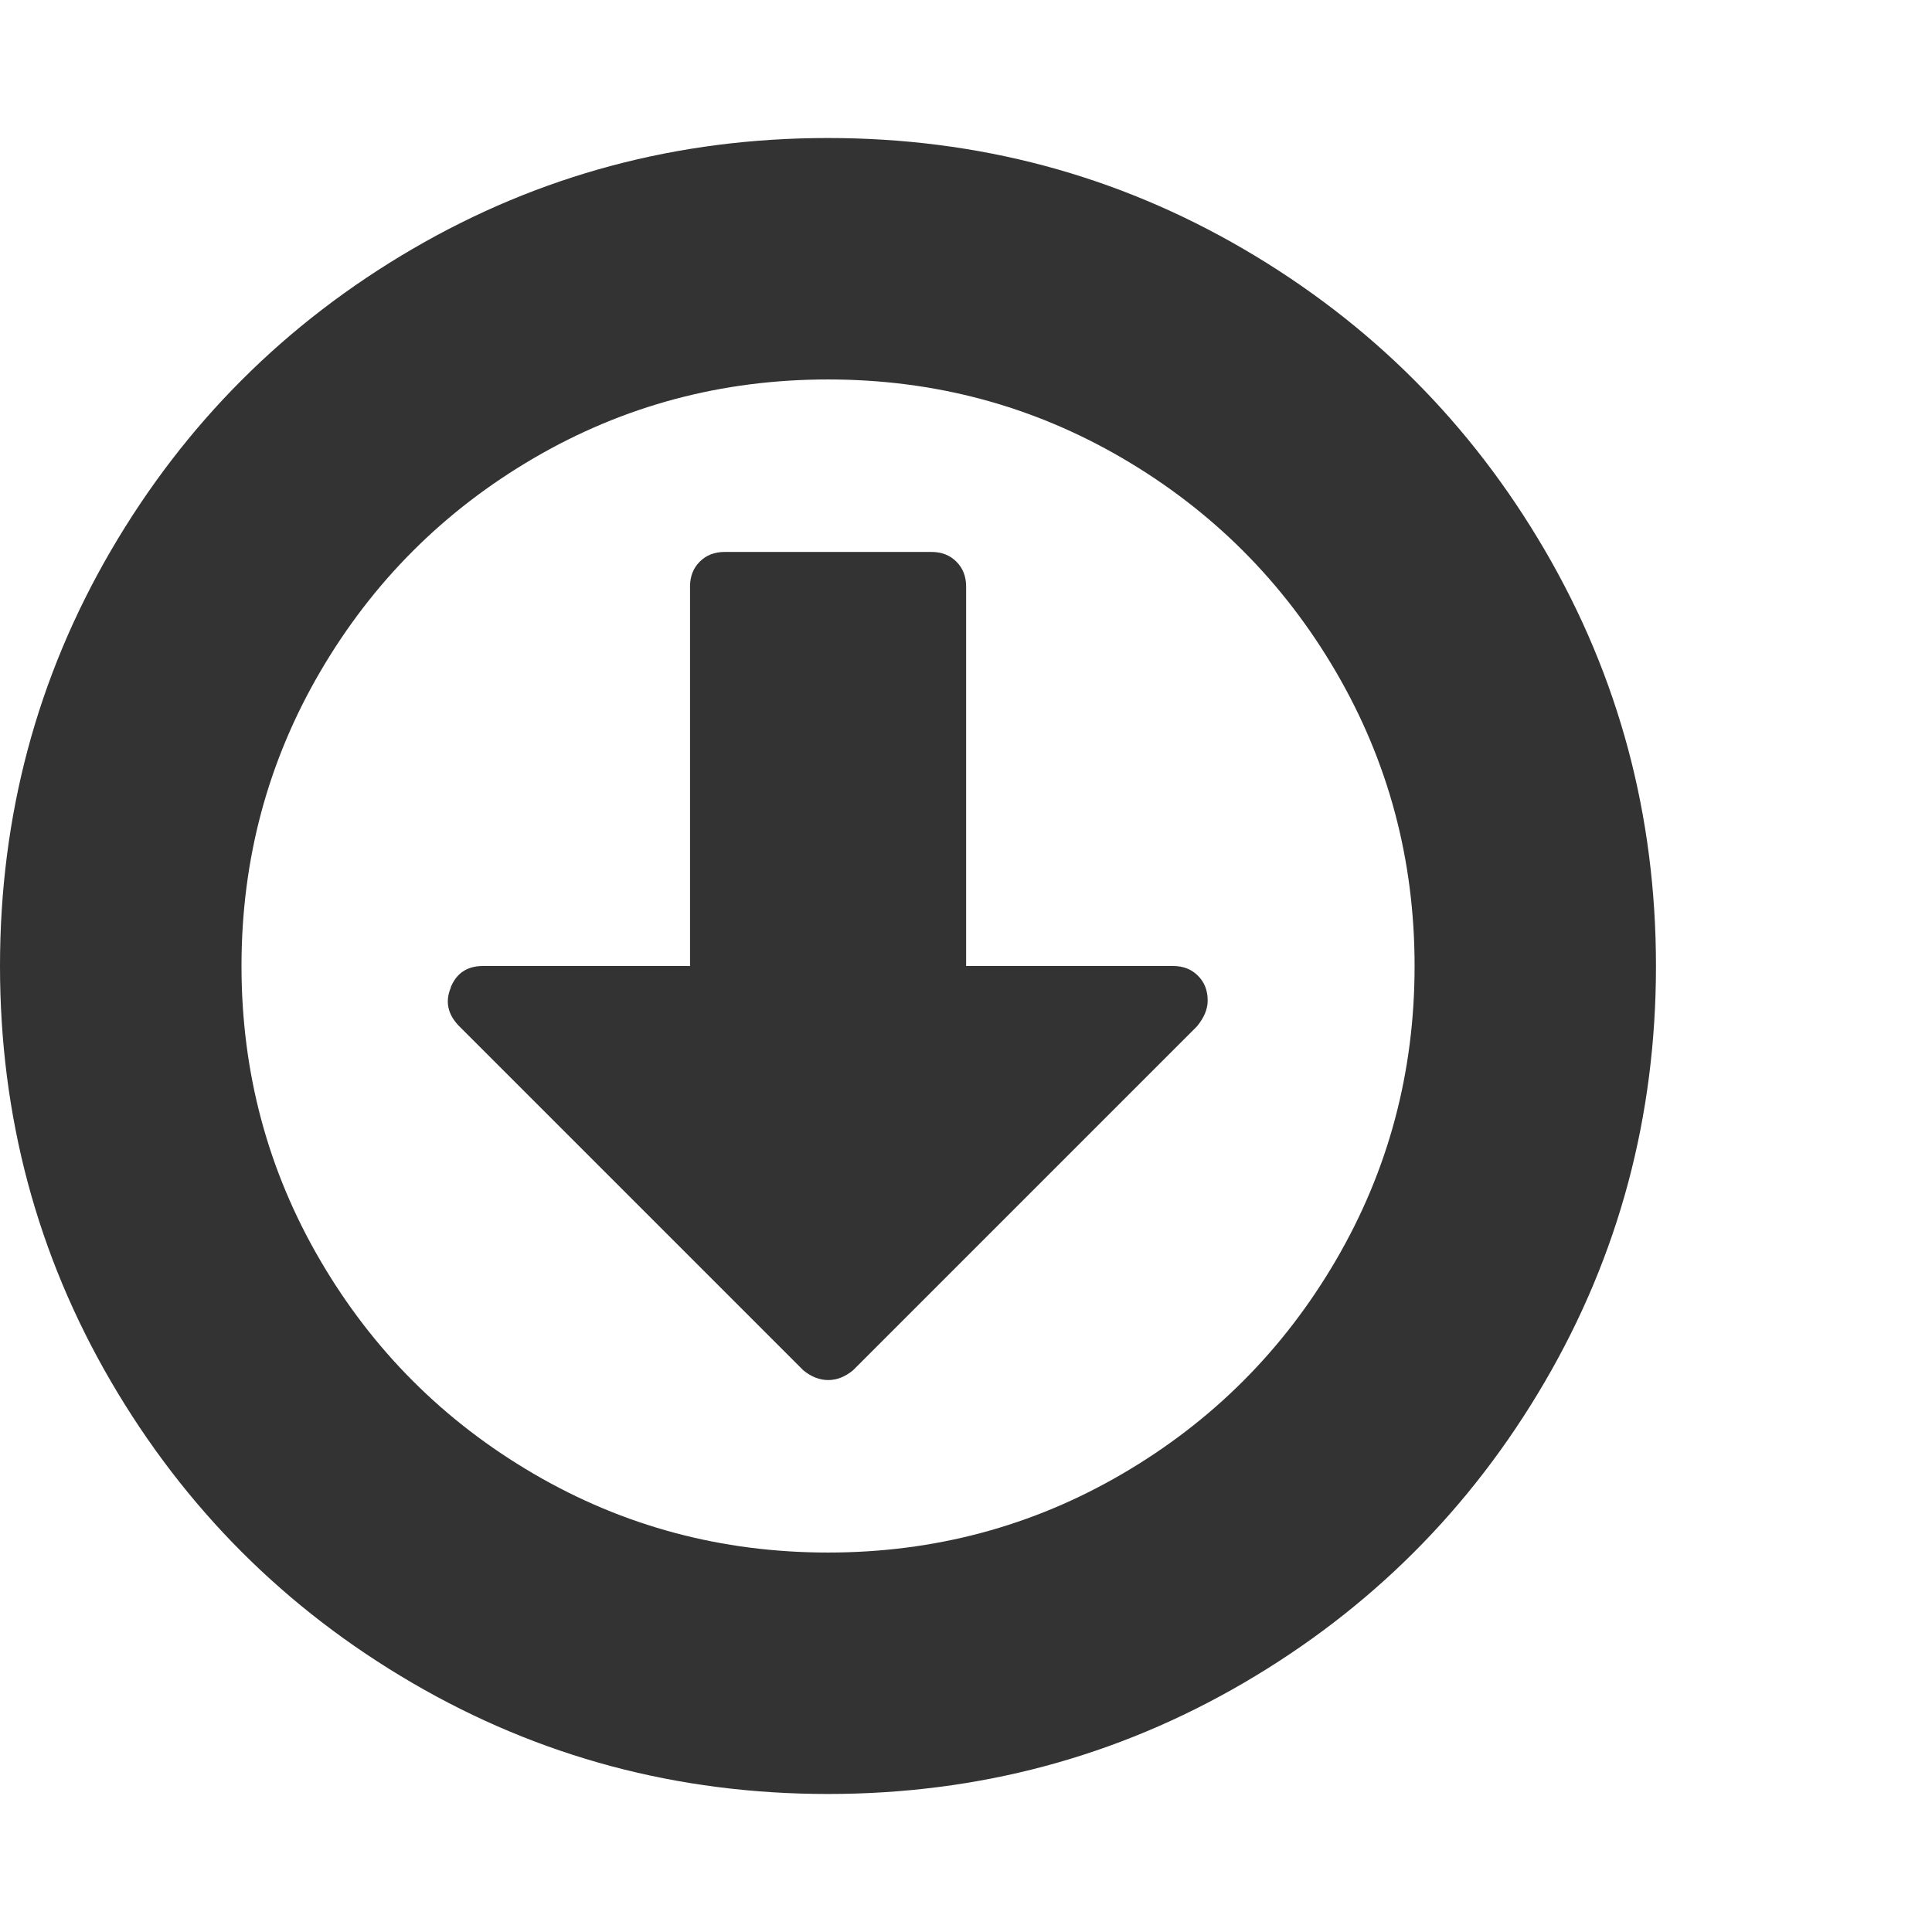
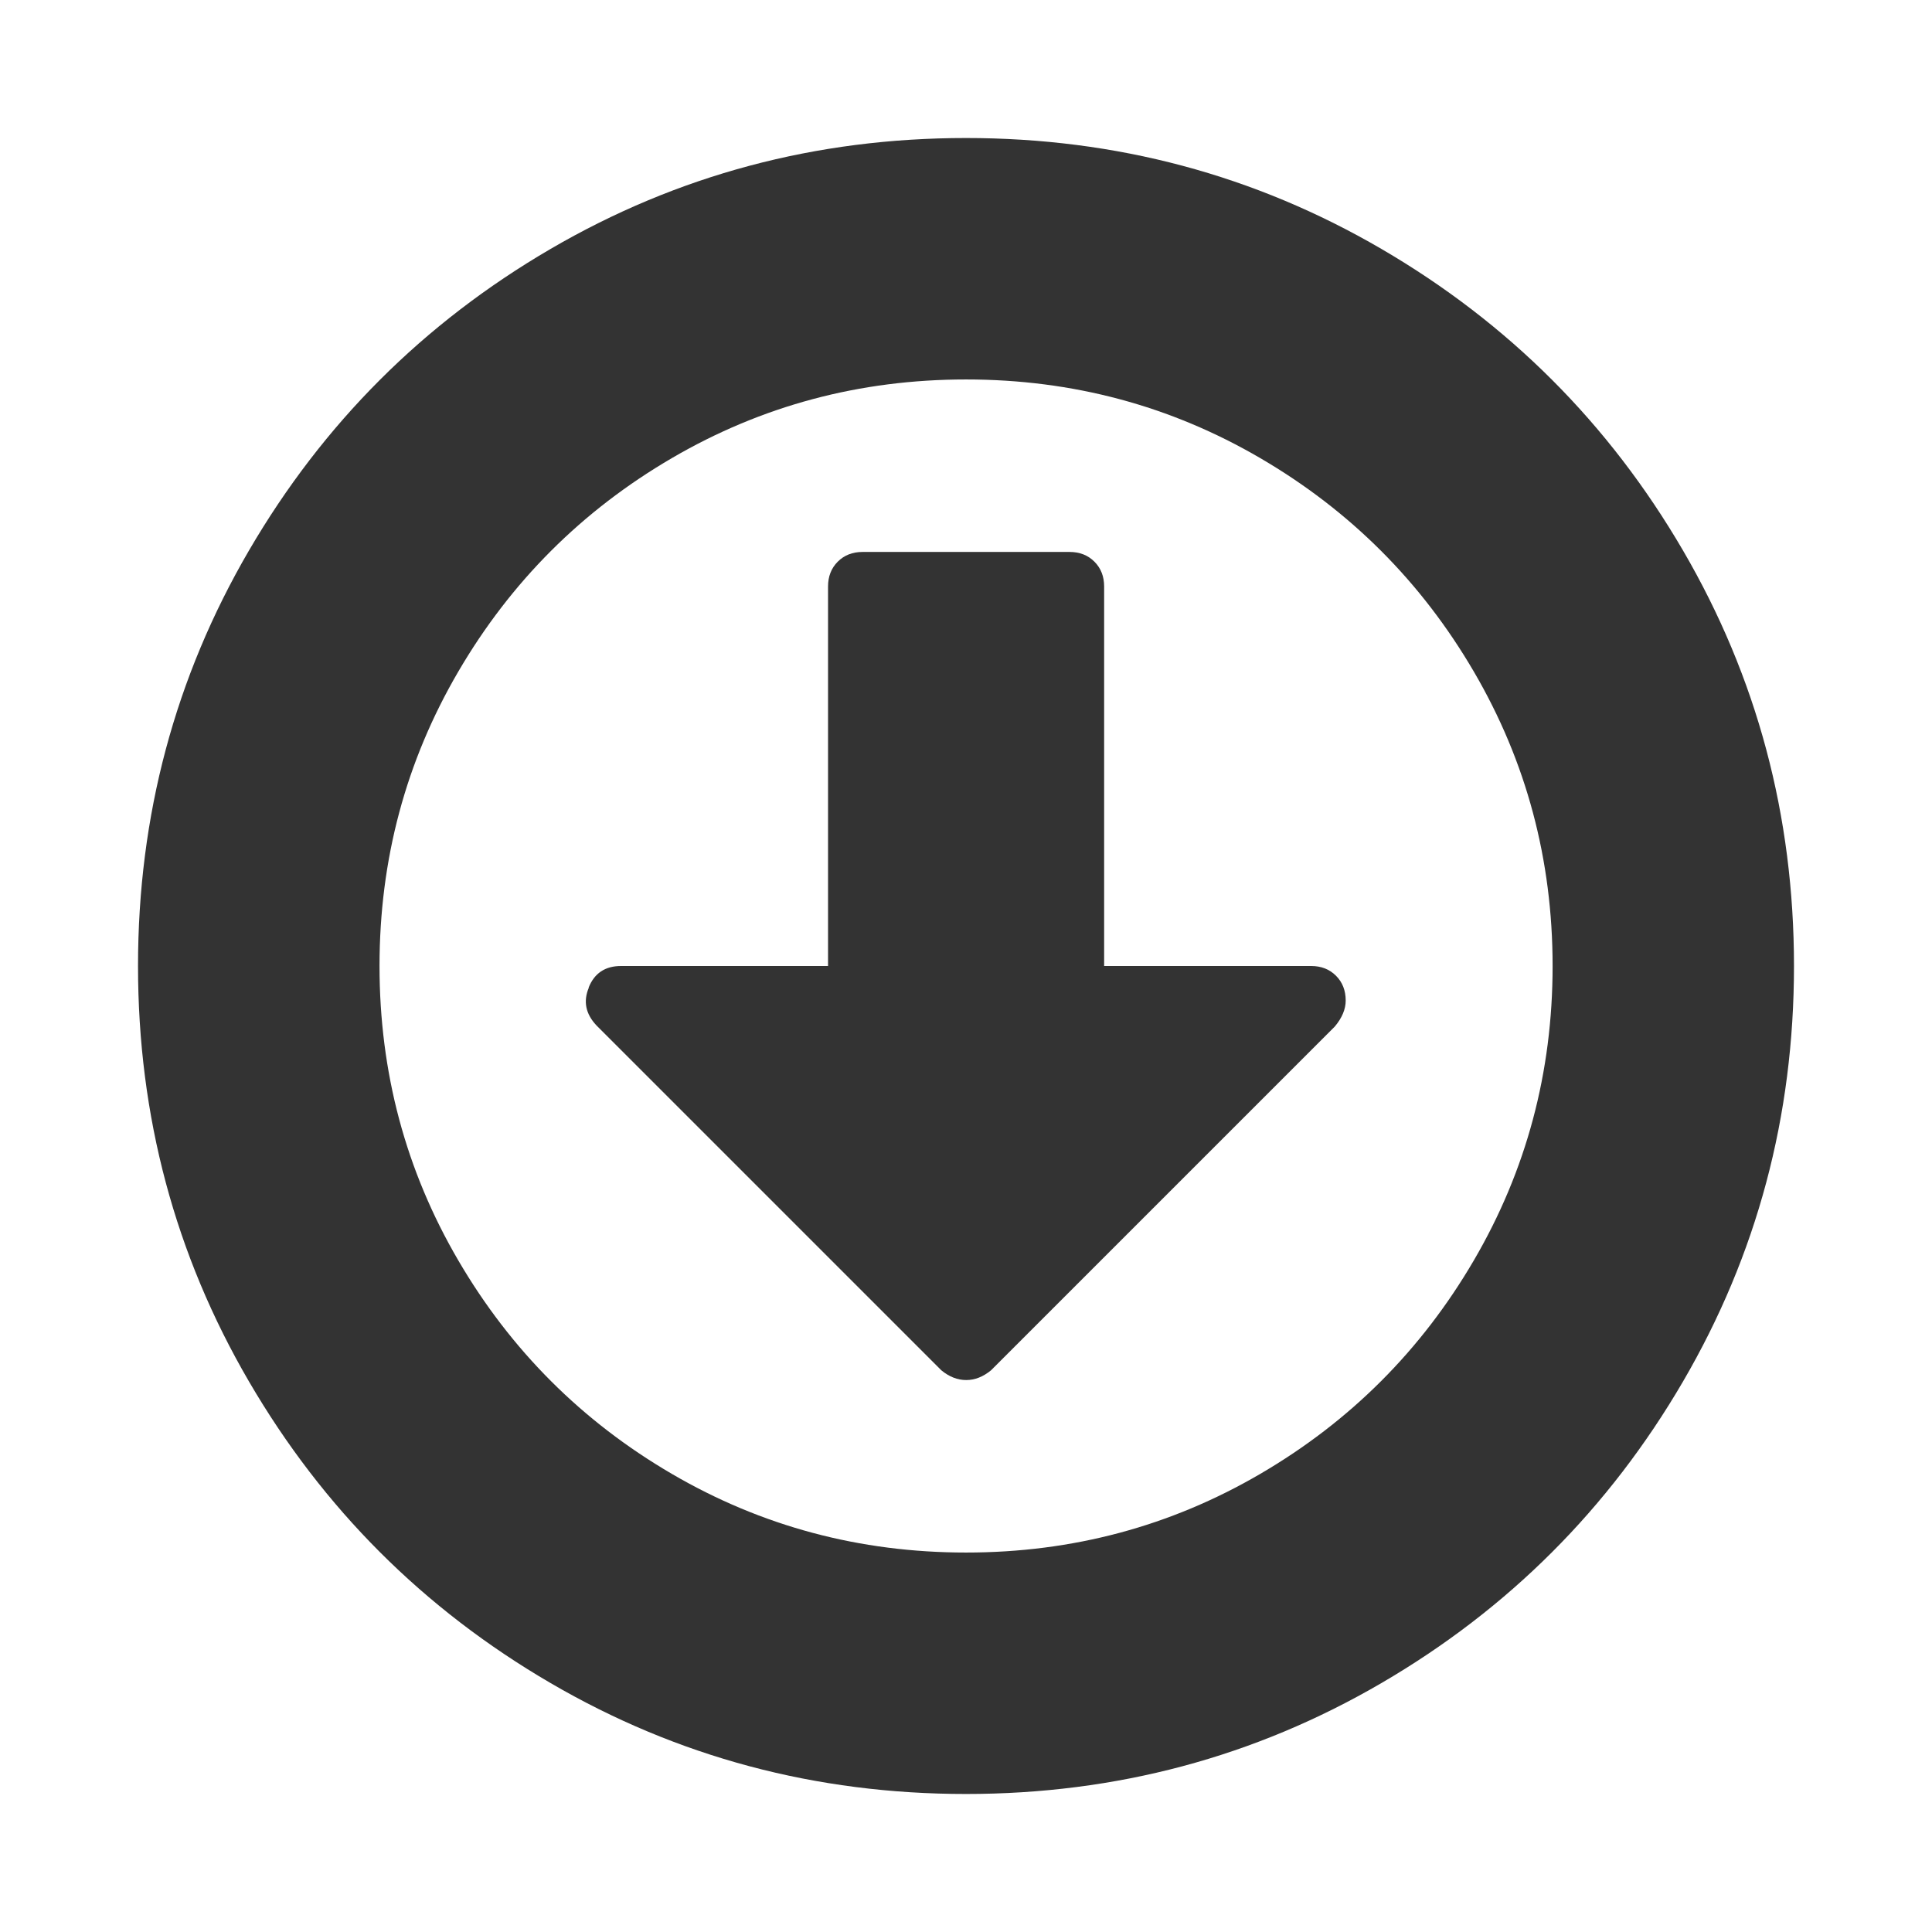
<svg xmlns="http://www.w3.org/2000/svg" version="1.1" width="32" height="32" viewBox="0 0 32 32">
-   <g id="icomoon-ignore">
-     <line stroke-width="1" x1="" y1="" x2="" y2="" stroke="#449FDB" opacity="" />
-   </g>
-   <path d="M0 16q0-3.732 1.839-6.884t4.991-4.991 6.884-1.839 6.884 1.839 4.991 4.991 1.839 6.884-1.839 6.884-4.991 4.991-6.884 1.839-6.884-1.839-4.991-4.991-1.839-6.884zM4 16q0 2.643 1.304 4.875t3.536 3.536 4.875 1.304 4.875-1.304 3.536-3.536 1.304-4.875-1.304-4.875-3.536-3.536-4.875-1.304-4.875 1.304-3.536 3.536-1.304 4.875zM7.464 16.357q0.143-0.357 0.536-0.357h3.429v-6.286q0-0.25 0.161-0.411t0.411-0.161h3.429q0.25 0 0.411 0.161t0.161 0.411v6.286h3.429q0.25 0 0.411 0.161t0.161 0.411q0 0.214-0.179 0.429l-5.696 5.696q-0.196 0.161-0.411 0.161t-0.411-0.161l-5.714-5.714q-0.268-0.286-0.125-0.625z" opacity="1" visibility="false" fill="#333333" />
+   <path fill="#333333" d="M2.286 16q0-3.732 1.839-6.884t4.991-4.991 6.884-1.839 6.884 1.839 4.991 4.991 1.839 6.884-1.839 6.884-4.991 4.991-6.884 1.839-6.884-1.839-4.991-4.991-1.839-6.884zM6.286 16q0 2.643 1.304 4.875t3.536 3.536 4.875 1.304 4.875-1.304 3.536-3.536 1.304-4.875-1.304-4.875-3.536-3.536-4.875-1.304-4.875 1.304-3.536 3.536-1.304 4.875zM9.75 16.357q0.143-0.357 0.536-0.357h3.429v-6.286q0-0.25 0.161-0.411t0.411-0.161h3.429q0.25 0 0.411 0.161t0.161 0.411v6.286h3.429q0.25 0 0.411 0.161t0.161 0.411q0 0.214-0.179 0.429l-5.696 5.696q-0.196 0.161-0.411 0.161t-0.411-0.161l-5.714-5.714q-0.268-0.286-0.125-0.625z" />
</svg>
